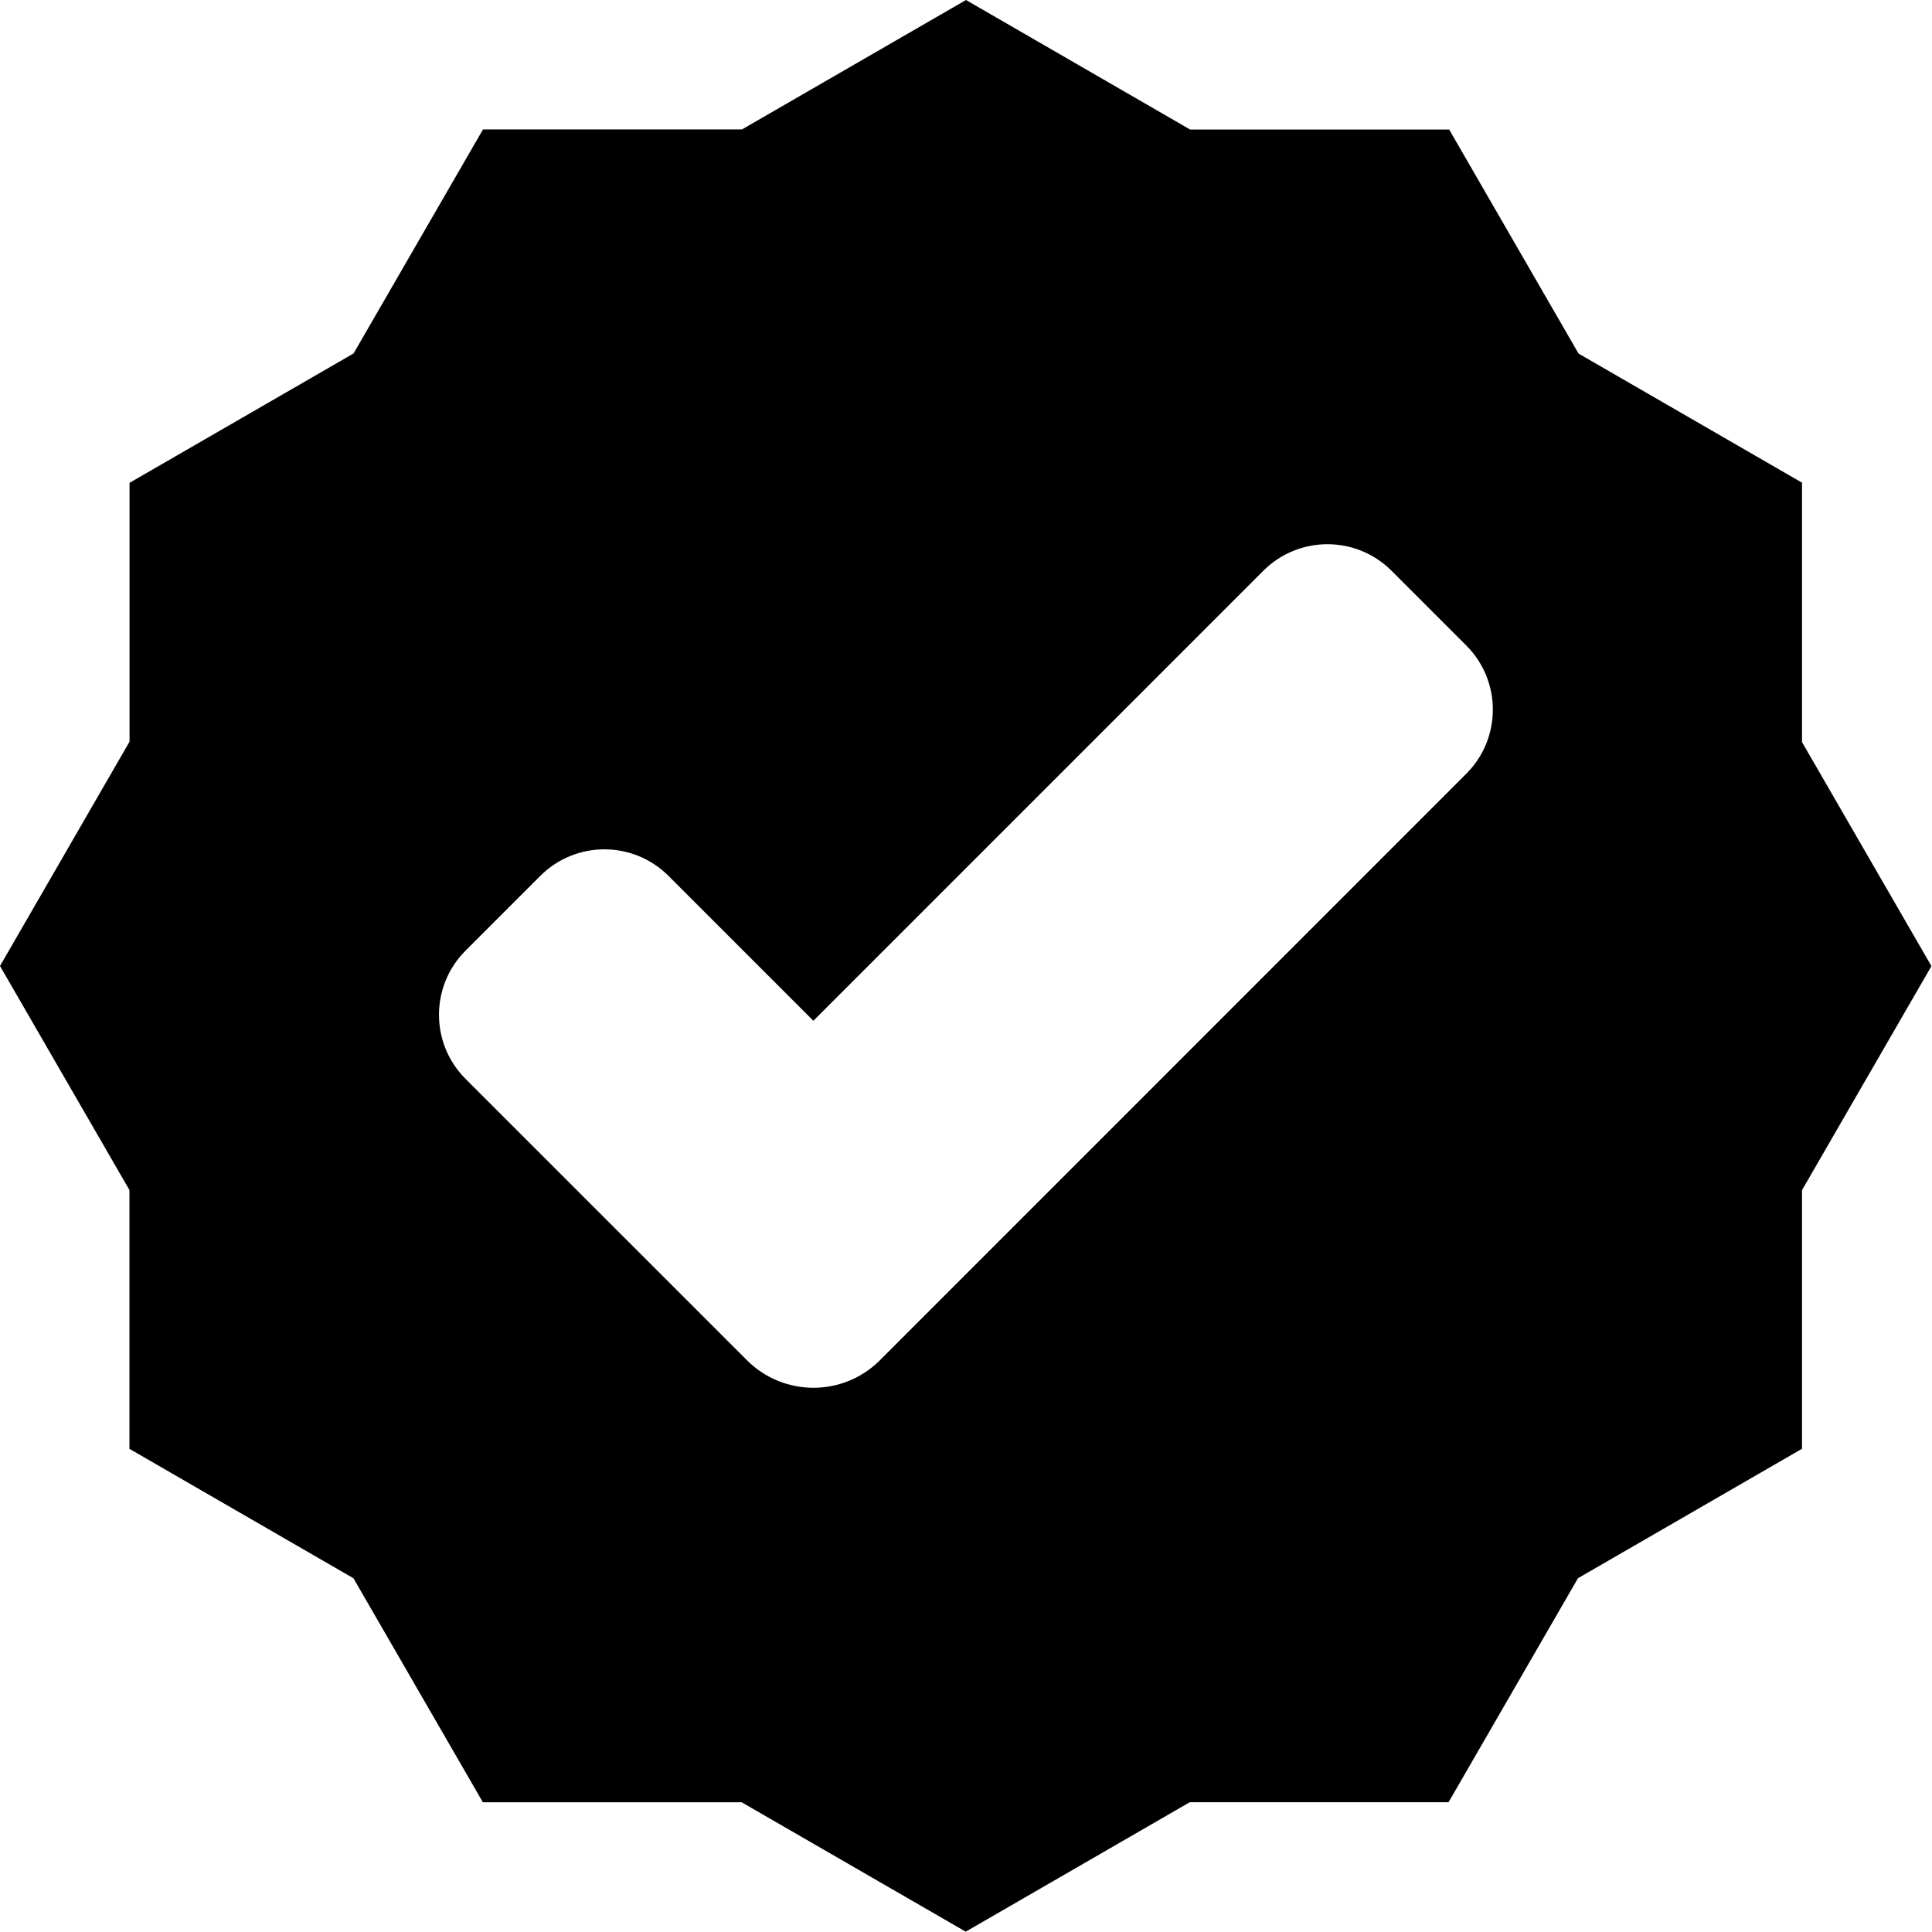
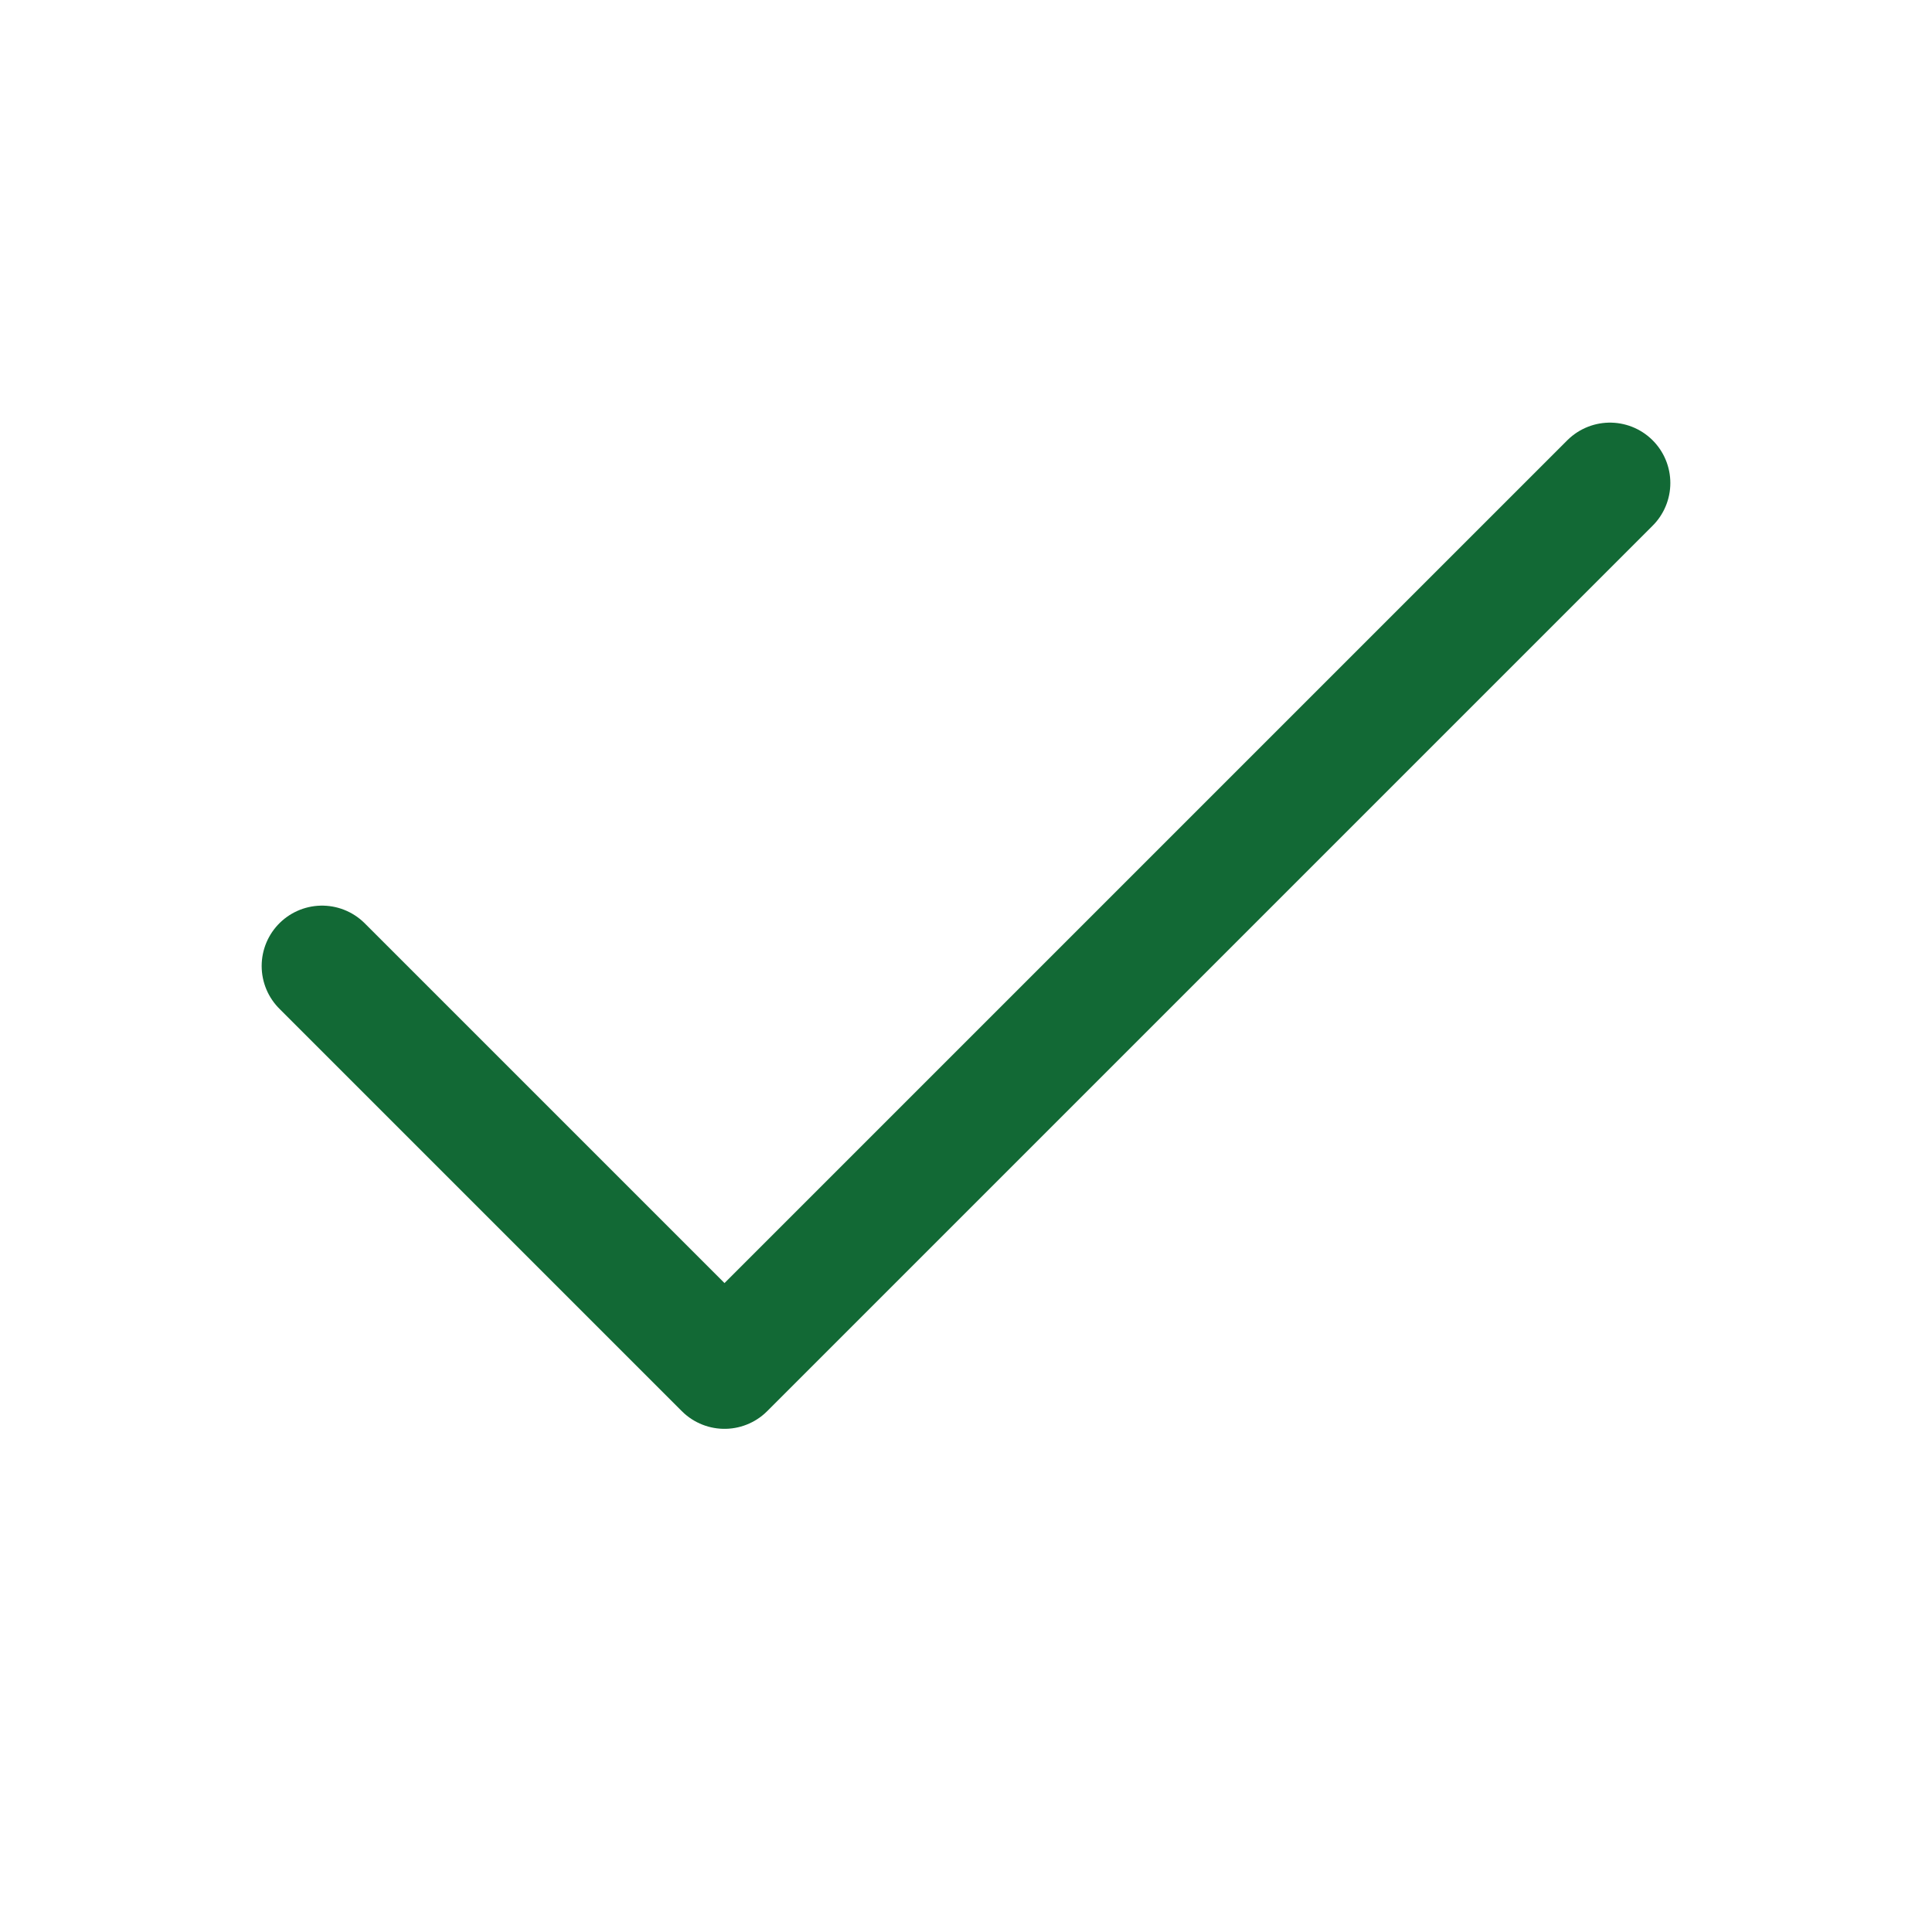
- <svg xmlns="http://www.w3.org/2000/svg" viewBox="0 0 344.96 344.96" width="27" height="27">
-   <defs>
-     <style />
-   </defs>
-   <g id="Слой_2" data-name="Слой 2">
-     <g id="Capa_1" data-name="Capa 1">
-       <path class="cls-1" d="M321.85,86.24l-40-23.11-23.1-40H212.5L172.48,0l-40,23.11H86.24l-23.11,40-40,23.1v46.21L0,172.48l23.11,40v46.21l40,23.11,23.11,40h46.21l40,23.1,40-23.11h46.21l23.11-40,40-23.11V212.5l23.11-40-23.11-40V86.24ZM156.91,243.07a16.79,16.79,0,0,1-23.34,0L83.12,192.63a16.19,16.19,0,0,1,0-22.89l13.35-13.35a16.19,16.19,0,0,1,22.89,0l25.87,25.87,80.34-80.35a16.19,16.19,0,0,1,22.89,0l13.35,13.35a16.19,16.19,0,0,1,0,22.89Z" />
-     </g>
-   </g>
+ <svg xmlns="http://www.w3.org/2000/svg" width="16" height="16" viewBox="0 0 16 16" fill="none">
+   <path d="M13.333 4L6 11.333L2.667 8" stroke="#126935" stroke-linecap="round" stroke-linejoin="round" />
</svg>
